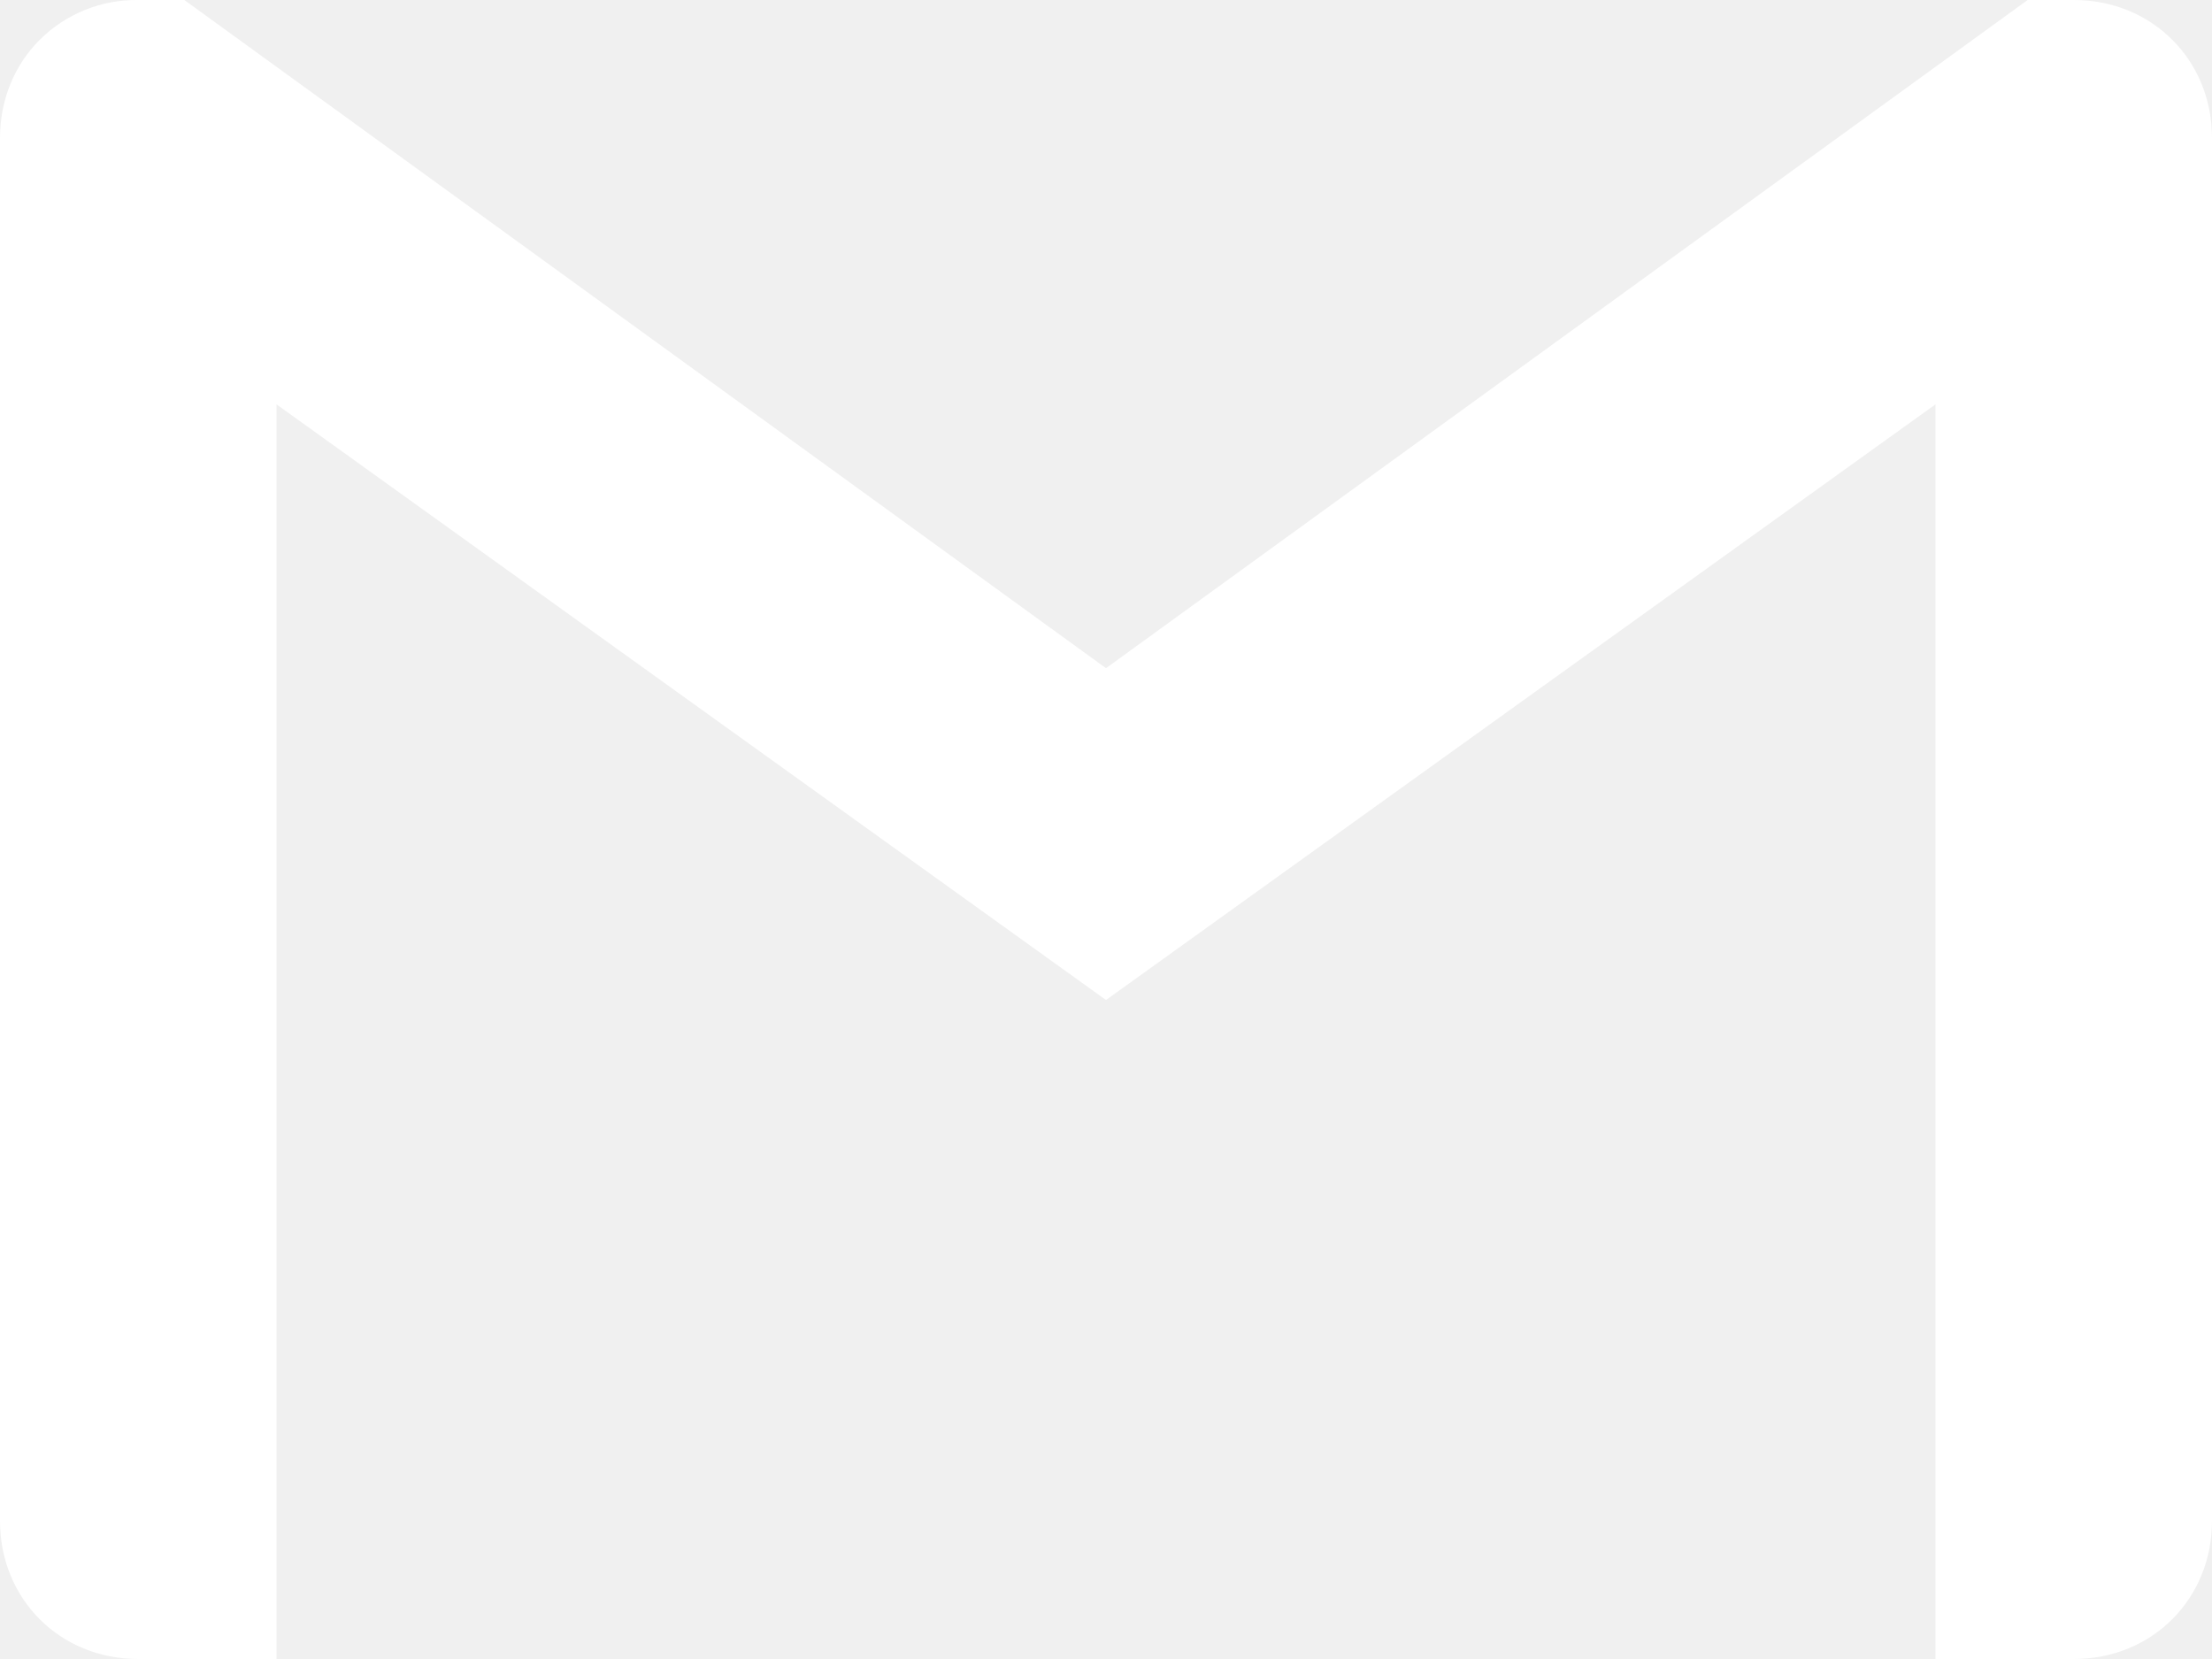
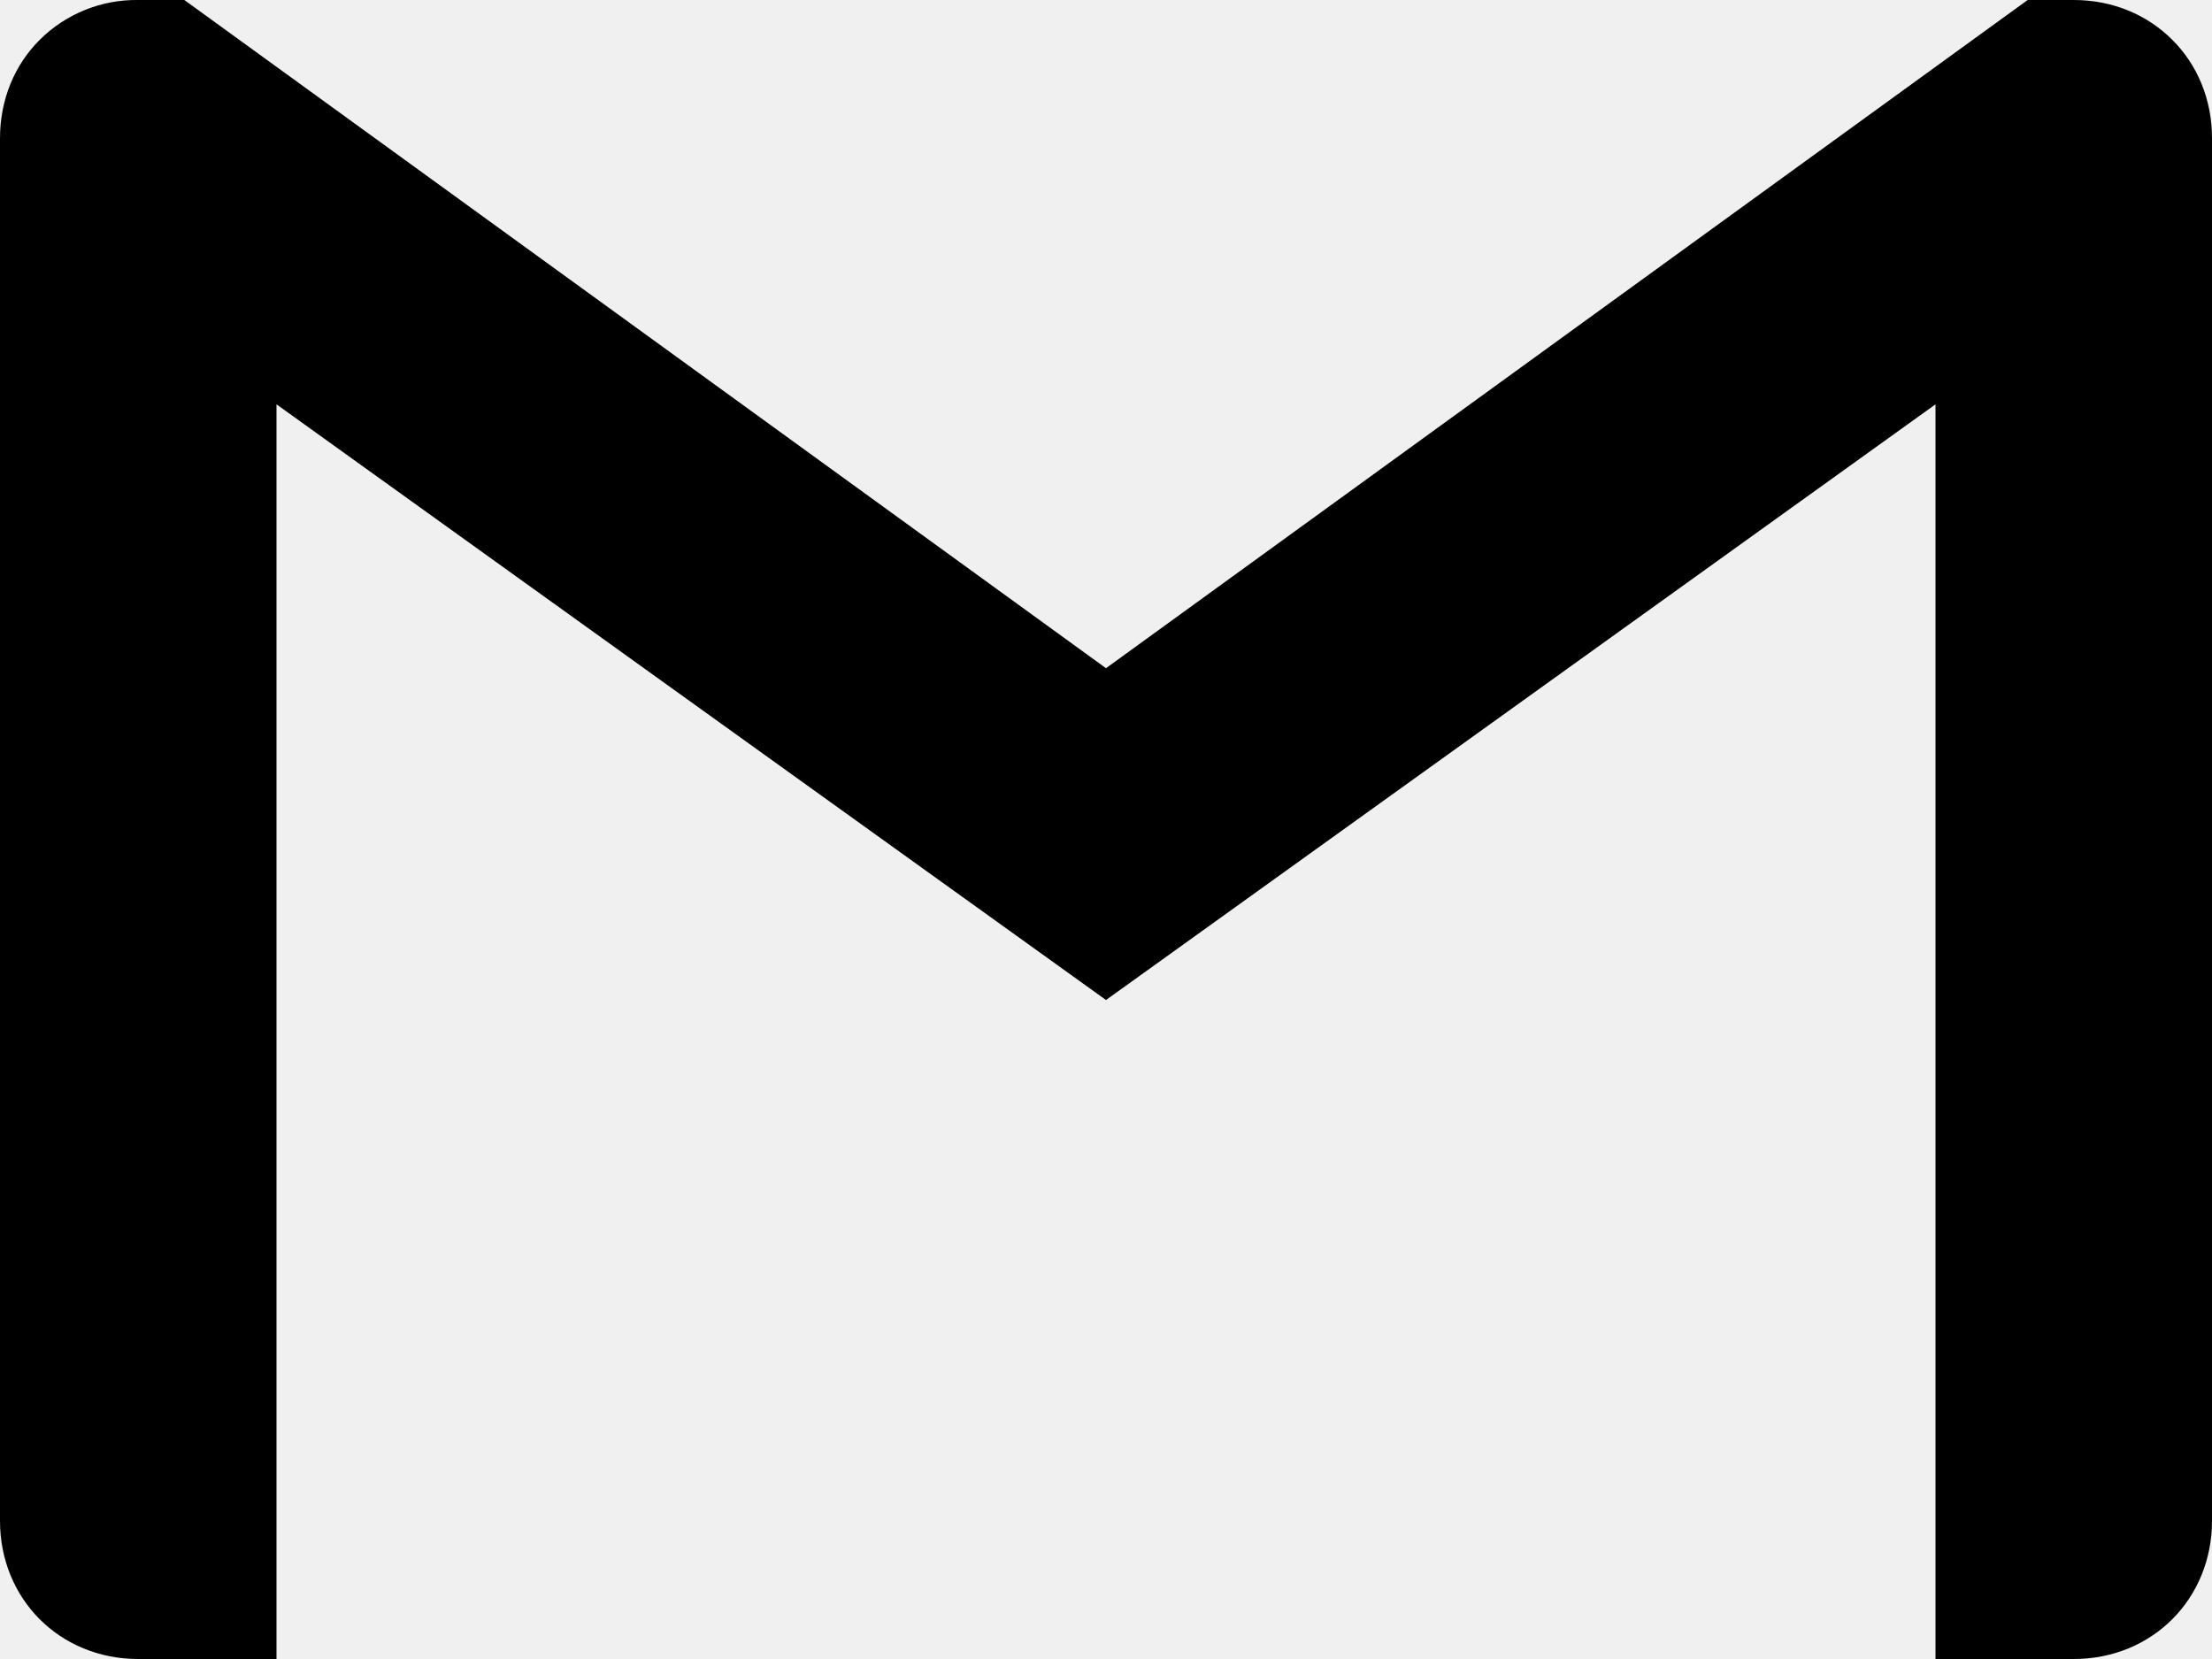
<svg xmlns="http://www.w3.org/2000/svg" width="24" height="18" viewBox="0 0 24 18">
-   <path d="M24 1.5v15c0 .85-.65 1.5-1.5 1.5H21V4.387l-9 6.463-9-6.463V18H1.5C.649 18 0 17.35 0 16.5v-15C0 1.075.162.7.431.432A1.485 1.485 0 0 1 1.5 0H2l10 7.25L22 0h.5c.425 0 .8.162 1.069.432.27.268.431.643.431 1.068z" fill="#FFF" />
+   <path d="M24 1.5v15c0 .85-.65 1.5-1.5 1.5H21V4.387l-9 6.463-9-6.463V18H1.5C.649 18 0 17.35 0 16.5v-15C0 1.075.162.7.431.432A1.485 1.485 0 0 1 1.5 0H2l10 7.25L22 0h.5c.425 0 .8.162 1.069.432.27.268.431.643.431 1.068z" />
</svg>
